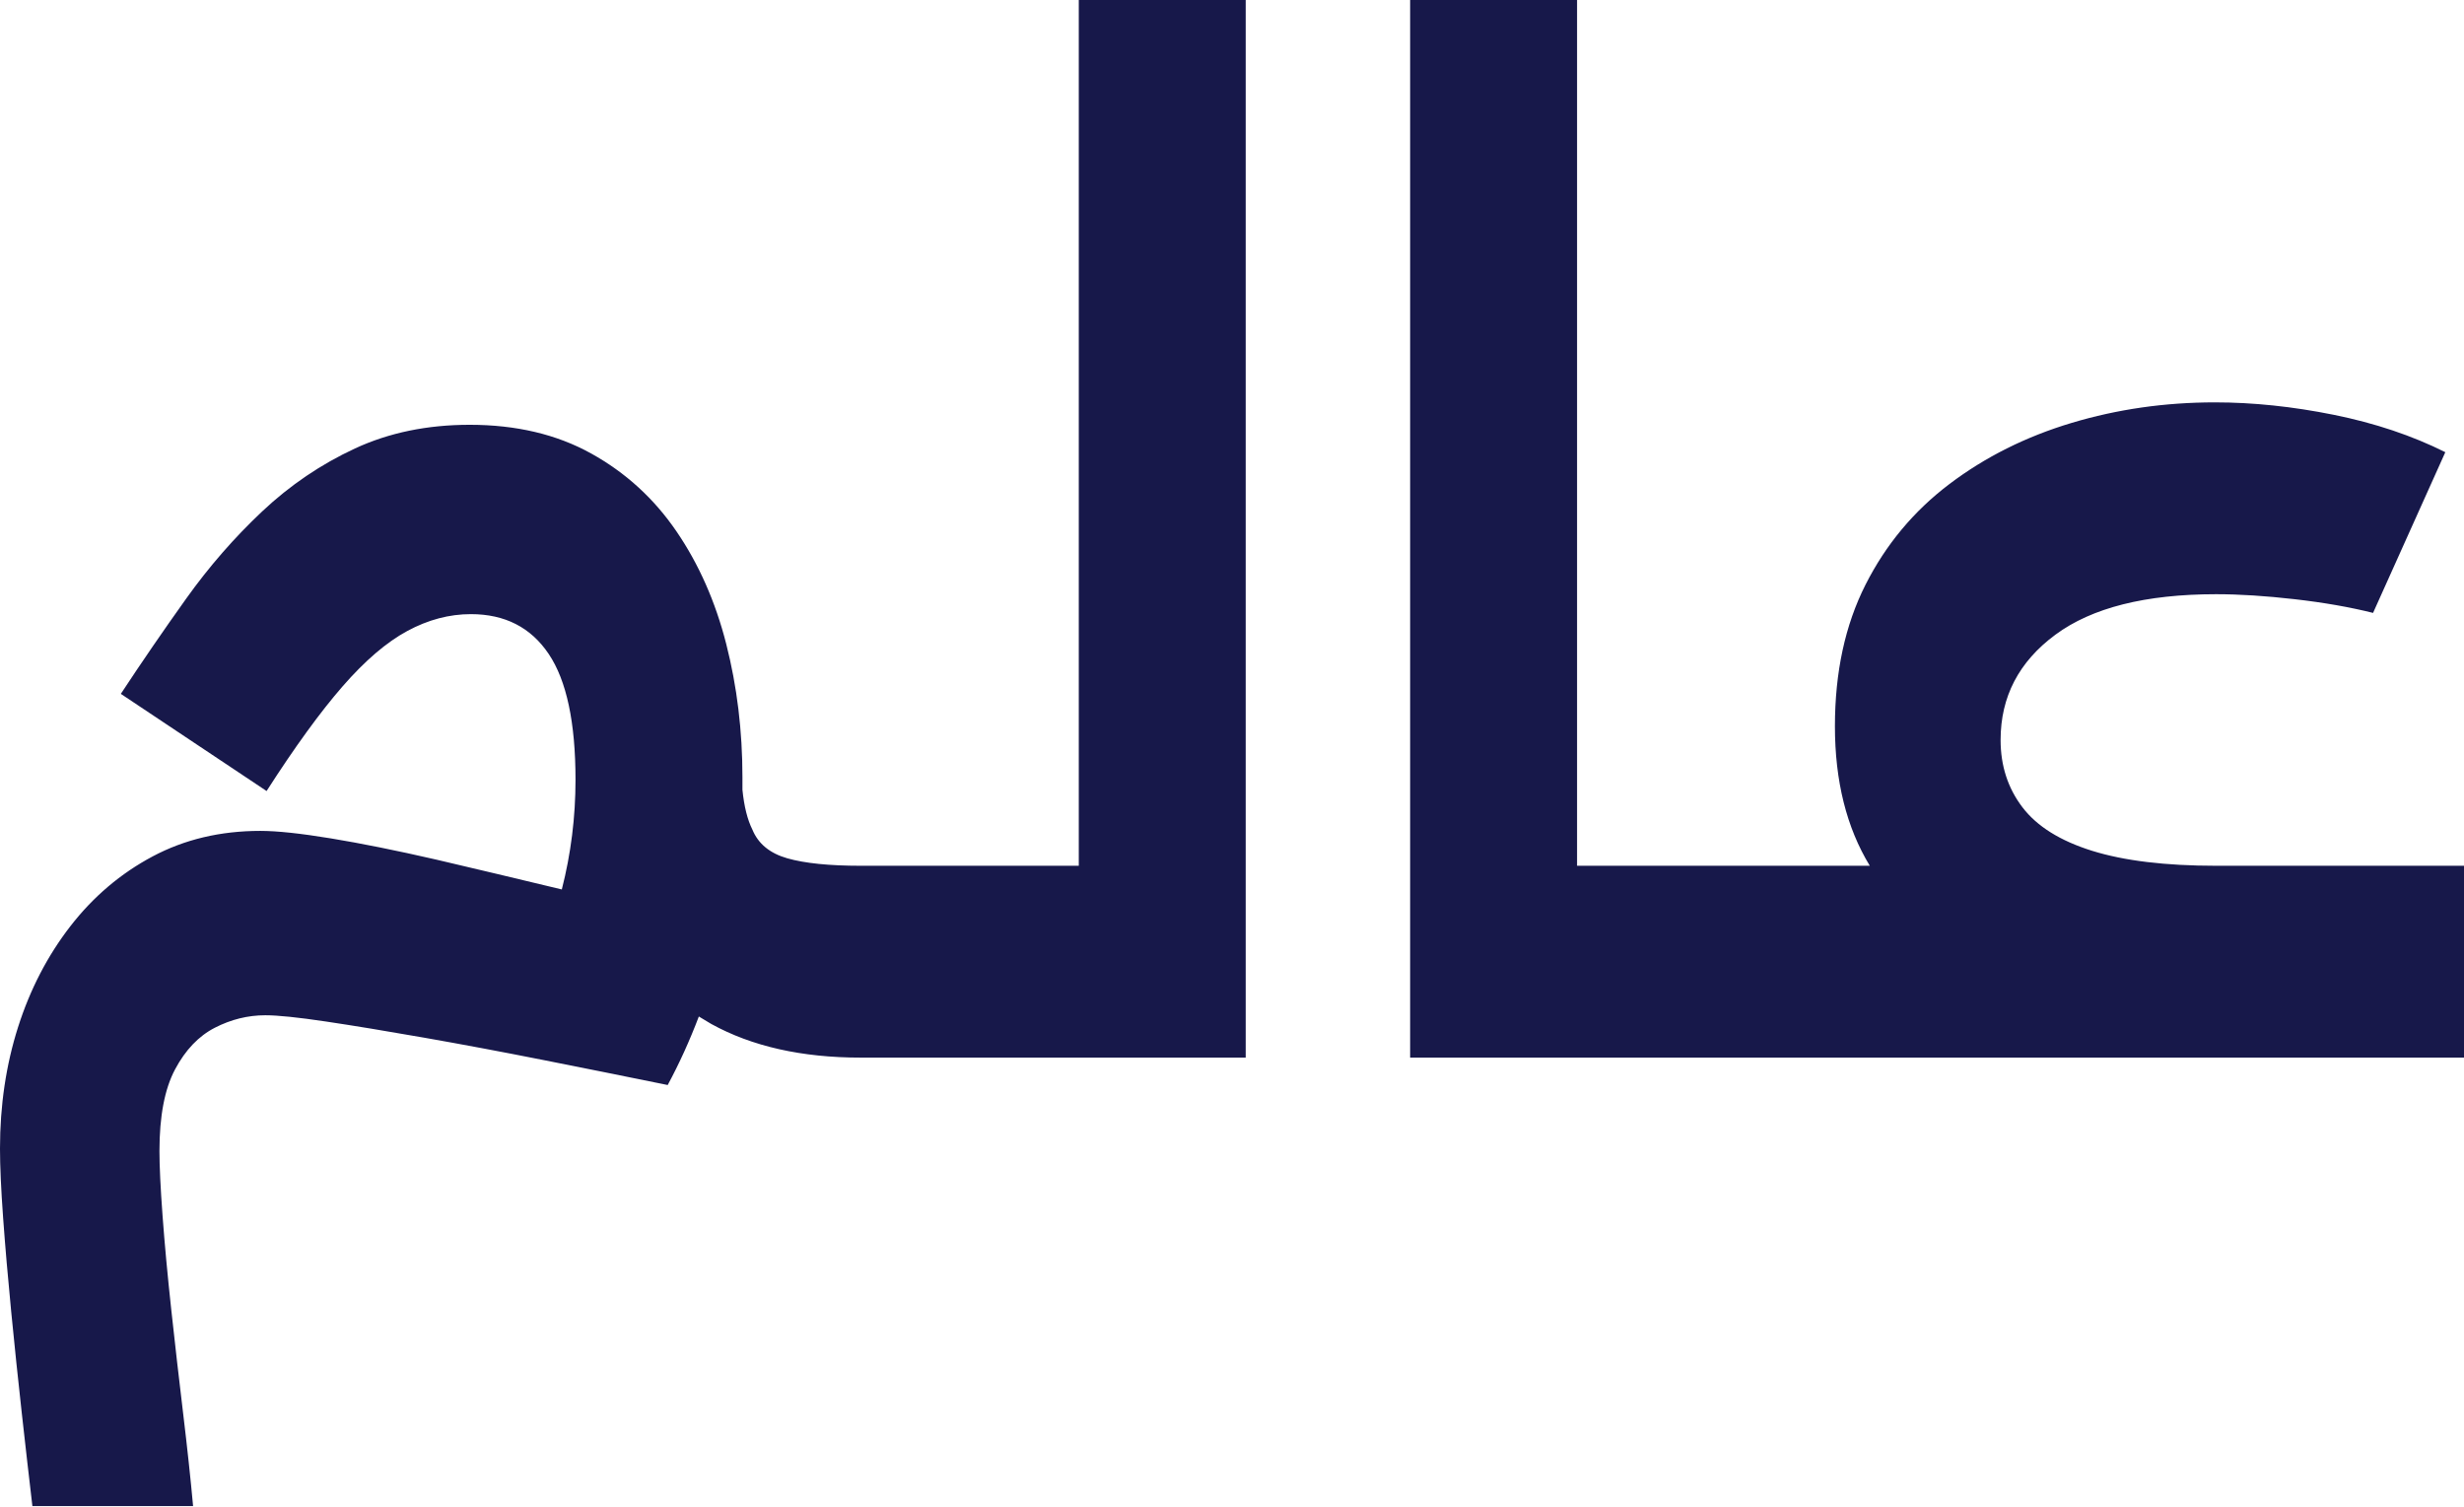
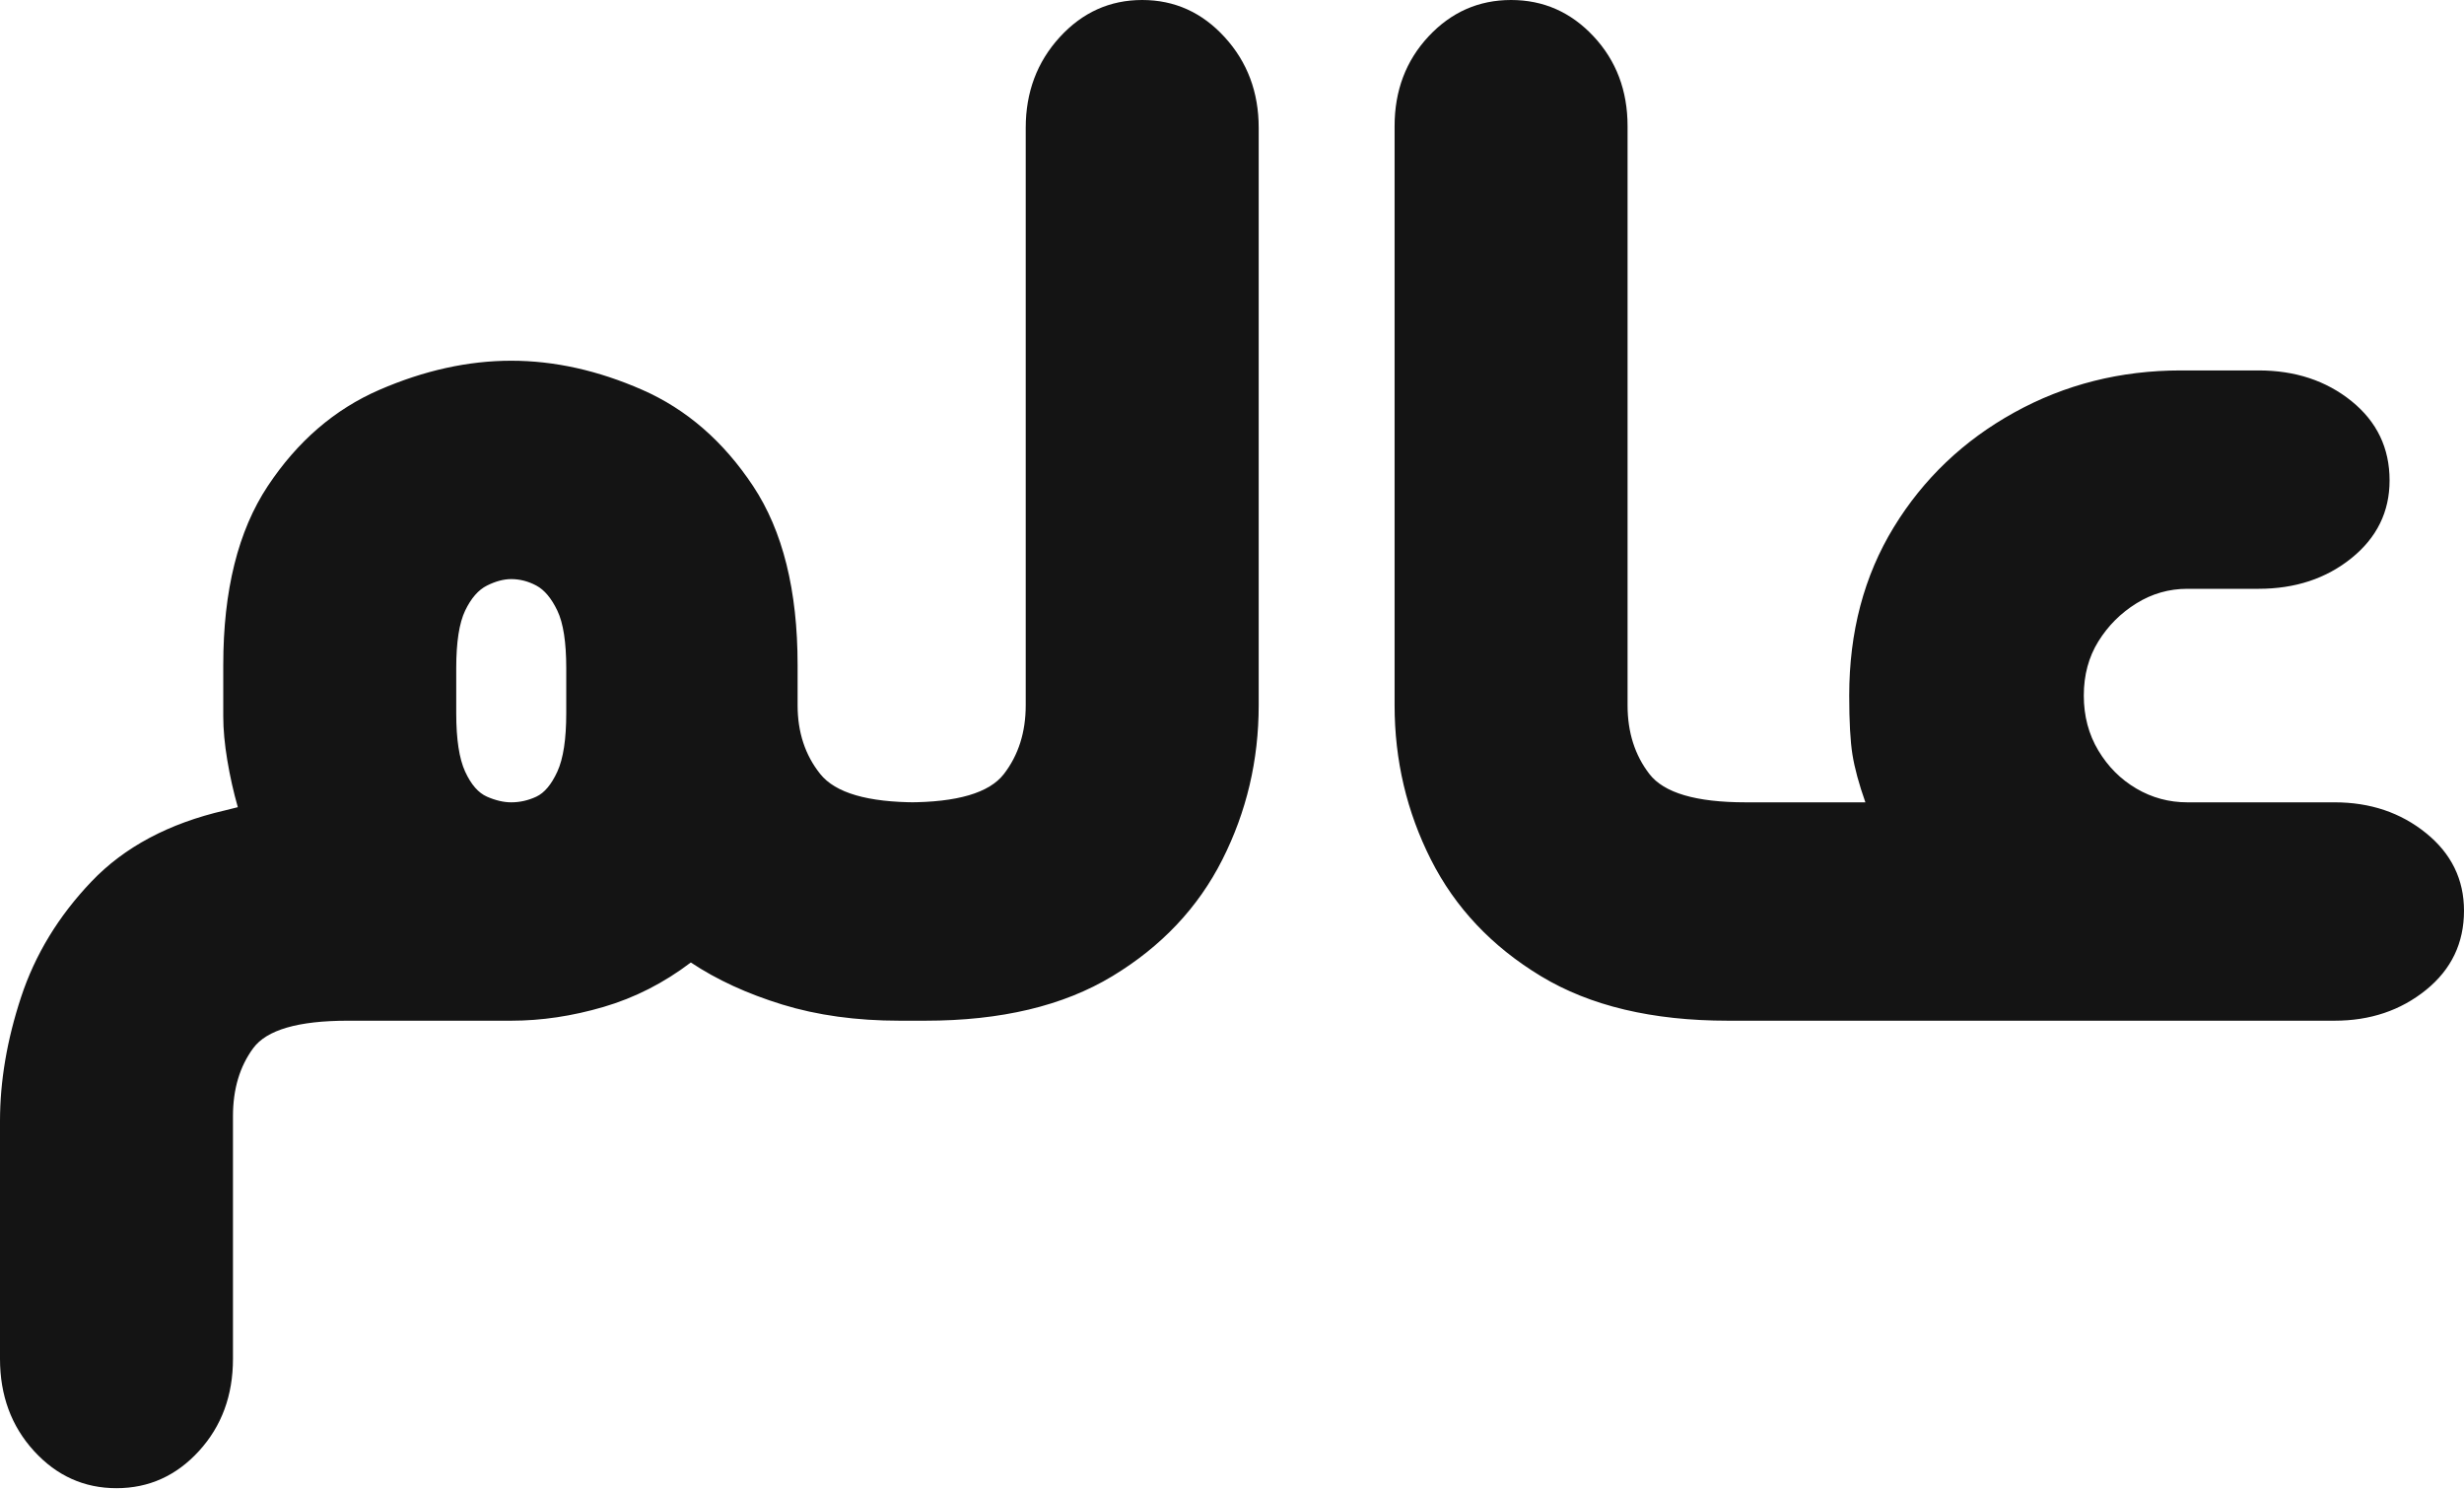
- <svg xmlns="http://www.w3.org/2000/svg" viewBox="0 0 197.8 120.9">
-   <path d="M72.9 84.9L69.1 84.9Q62 84.9 57.1 82.2L57.1 82.2Q56.6 81.9 56.1 81.6L56.1 81.6Q55 84.5 53.6 87.1L53.6 87.1Q48.7 86.1 43.65 85.1Q38.6 84.1 34.05 83.3Q29.5 82.5 26.15 82Q22.8 81.5 21.3 81.5L21.3 81.5Q19.2 81.5 17.25 82.5Q15.3 83.5 14.05 85.85Q12.8 88.2 12.8 92.4L12.8 92.4Q12.8 94.2 13.05 97.6Q13.3 101 13.75 105.15Q14.2 109.3 14.7 113.45Q15.2 117.6 15.5 120.9L15.5 120.9L2.6 120.9Q2.2 117.5 1.75 113.45Q1.3 109.4 0.9 105.3Q0.5 101.2 0.25 97.75Q0 94.3 0 92.2L0 92.2Q0 87 1.45 82.45Q2.9 77.9 5.65 74.35Q8.4 70.8 12.25 68.75Q16.1 66.7 20.9 66.7L20.9 66.7Q22.9 66.7 26.55 67.3Q30.2 67.9 35 69L35 69Q39.7 70.1 45.1 71.4L45.1 71.4Q46.2 67.1 46.2 62.6L46.2 62.6Q46.2 55.7 44.05 52.5Q41.9 49.3 37.8 49.3L37.8 49.3Q35.2 49.3 32.7 50.65Q30.2 52 27.5 55.1Q24.8 58.2 21.4 63.5L21.4 63.5L9.7 55.7Q12.2 51.9 14.95 48.05Q17.7 44.2 21.05 41.05Q24.4 37.9 28.5 36Q32.6 34.1 37.7 34.1L37.7 34.1Q43.3 34.1 47.45 36.4Q51.6 38.7 54.3 42.65Q57 46.6 58.3 51.7Q59.6 56.8 59.6 62.4L59.6 62.4Q59.6 62.9 59.6 63.4L59.6 63.4Q59.8 65.4 60.4 66.6L60.4 66.6Q61.1 68.3 63.2 68.9Q65.3 69.5 69.1 69.5L69.1 69.5L72.9 69.5Q73.9 69.5 74.4 71.6Q74.9 73.7 74.9 77.1L74.9 77.1Q74.9 80.6 74.4 82.75Q73.9 84.9 72.9 84.9L72.9 84.9M100 84.9L72.9 84.9Q71.9 84.9 71.4 82.8Q70.9 80.7 70.9 77.1L70.9 77.1Q70.9 73.6 71.4 71.55Q71.9 69.5 72.9 69.5L72.9 69.5L86.6 69.5L86.6 0L100 0L100 84.9M138 84.9L113.2 84.9L113.2 0L126.6 0L126.6 69.5L138 69.5Q139 69.5 139.5 71.6Q140 73.7 140 77.1L140 77.1Q140 80.6 139.5 82.75Q139 84.9 138 84.9L138 84.9M197.8 84.9L138 84.9Q137 84.9 136.5 82.75Q136 80.6 136 77.1Q136 73.6 136.5 71.55Q137 69.5 138 69.5L138 69.5L150.1 69.5Q147.3 64.9 147.3 58.3L147.3 58.3Q147.3 51.8 149.75 46.95Q152.2 42.1 156.5 38.85Q160.8 35.6 166.3 33.95Q171.8 32.3 177.8 32.3L177.8 32.3Q182.4 32.3 187.35 33.3Q192.3 34.3 196.3 36.3L196.3 36.3L190.5 49.2Q187.7 48.5 184.2 48.1Q180.7 47.7 177.9 47.7L177.9 47.7Q169.4 47.7 165 50.95Q160.6 54.2 160.6 59.4L160.6 59.4Q160.6 62.5 162.35 64.8Q164.1 67.1 167.95 68.3Q171.8 69.5 177.9 69.5L177.9 69.5L197.8 69.5L197.8 84.9" fill="#17184a" />
+ <svg xmlns="http://www.w3.org/2000/svg" viewBox="0 0 1523 920">
+   <path d="M570 631L556 631Q516 631 483.5 621Q451 611 427 595Q402 614 373 622.5Q344 631 316 631L215 631Q169 631 156.5 648Q144 665 144 690L144 840Q144 874 123 897Q102 920 72 920Q42 920 21 897Q0 874 0 840L0 693Q0 656 13 616.5Q26 577 56.5 545Q87 513 139 501L147 499Q143 485 140.5 470Q138 455 138 443L138 411Q138 342 165.5 300.5Q193 259 234.5 241Q276 223 316 223Q356 223 397 241Q438 259 465.5 300.5Q493 342 493 411L493 436Q493 461 507 478.5Q521 496 567 496L570 496L570 631ZM316 496Q324 496 331.5 492.5Q339 489 344.5 477Q350 465 350 441L350 413Q350 389 344.5 377.5Q339 366 331.5 362Q324 358 316 358Q309 358 301 362Q293 366 287.5 377.5Q282 389 282 413L282 441Q282 465 287.5 477Q293 489 301 492.5Q309 496 316 496ZM558 631L558 496L561 496Q607 496 620.5 478.5Q634 461 634 436L634 79Q634 46 655 23Q676 0 706 0Q736 0 757 23Q778 46 778 79L778 436Q778 487 755.5 531.5Q733 576 687.5 603.5Q642 631 572 631L558 631ZM1082 631L1068 631Q998 631 952.5 603.5Q907 576 884.5 531.5Q862 487 862 436L862 78Q862 45 883 22.5Q904 0 934 0Q964 0 985 22.5Q1006 45 1006 78L1006 436Q1006 461 1019.5 478.5Q1033 496 1079 496L1082 496L1082 631ZM1070 631L1070 496L1153 496Q1147 479 1145 466.5Q1143 454 1143 430Q1143 371 1170.5 326Q1198 281 1245 255Q1292 229 1348 229L1396 229Q1430 229 1453.5 248Q1477 267 1477 297Q1477 326 1453.5 345Q1430 364 1396 364L1352 364Q1335 364 1320.5 373Q1306 382 1297 396.5Q1288 411 1288 430Q1288 449 1297 464Q1306 479 1320.5 487.5Q1335 496 1352 496L1443 496Q1476 496 1499.5 515Q1523 534 1523 563Q1523 593 1499.5 612Q1476 631 1443 631L1070 631Z" fill="#141414" />
</svg>
